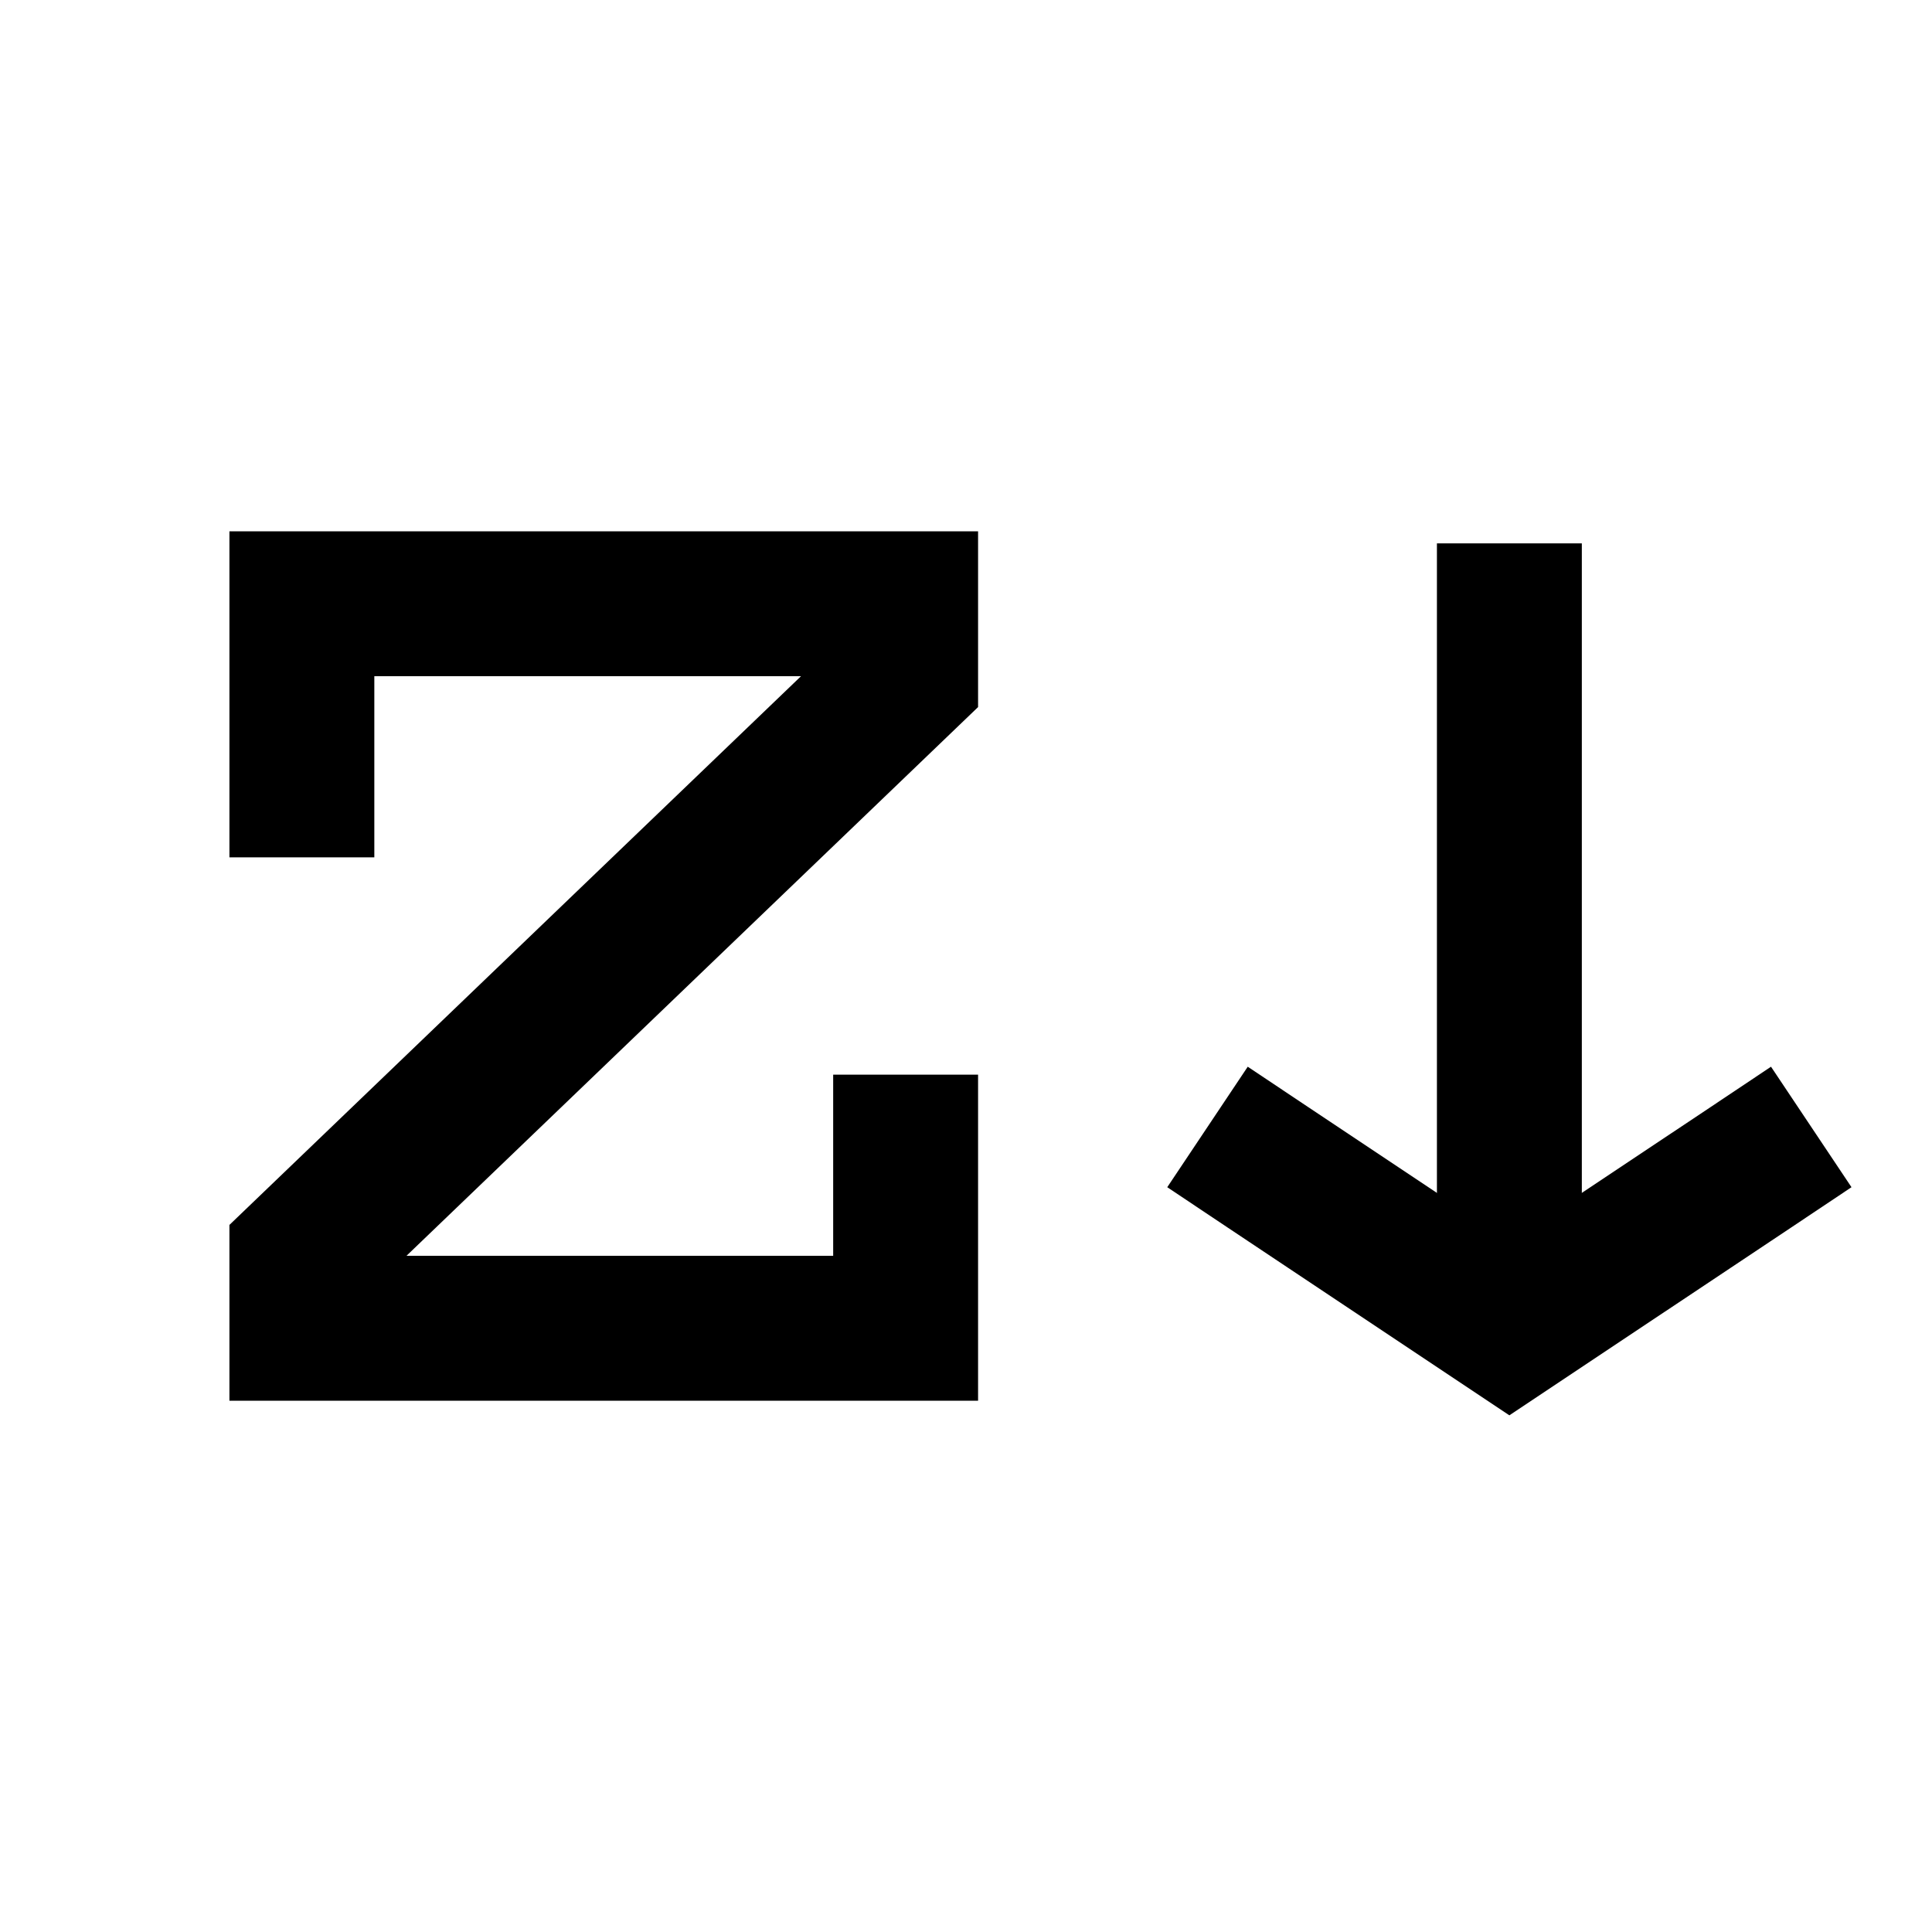
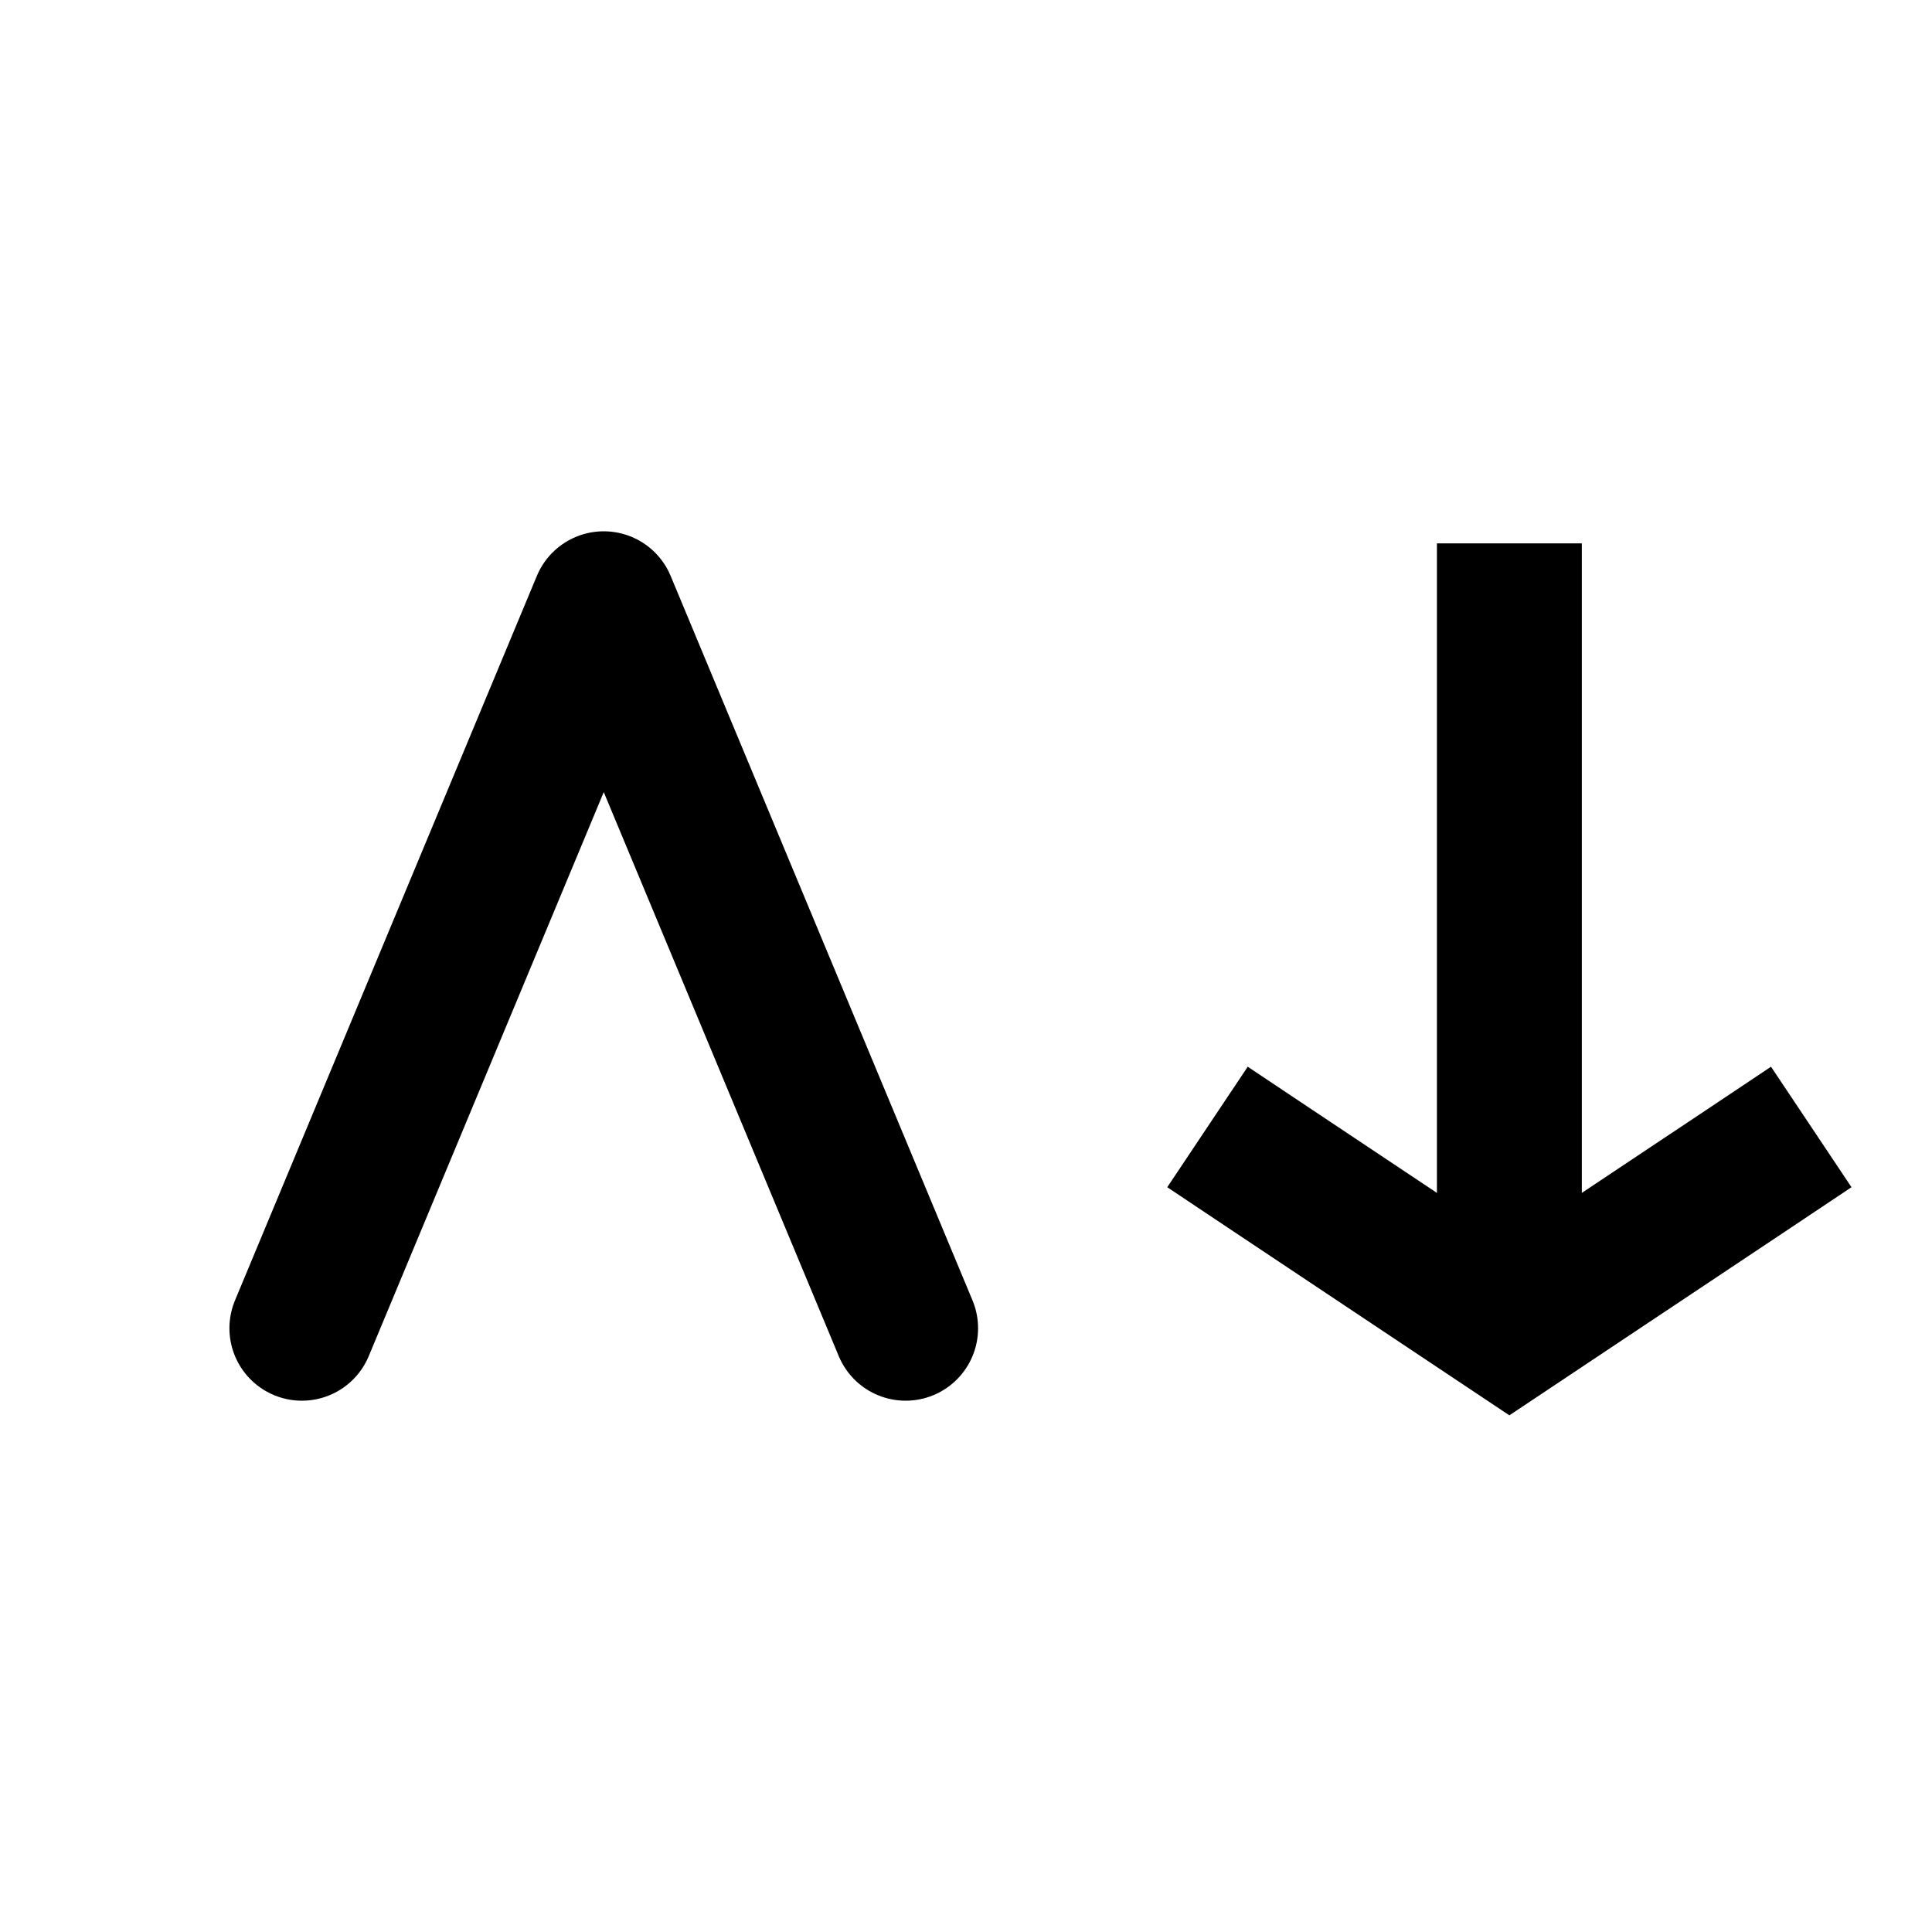
<svg xmlns="http://www.w3.org/2000/svg" width="16" height="16" viewBox="0 0 16 16" fill="none">
  <path d="M15 9.333L14.5 9.667L12.5 11L10.5 9.667L10 9.333" stroke="black" stroke-width="1.2" />
  <path d="M12.5 11V4.5" stroke="black" stroke-width="1.2" />
-   <path d="M7.5 8.9V11C5.431 11 4.569 11 2.5 11V10.4L7.5 5.6V5H2.5V7.1" stroke="black" stroke-width="1.2" />
+   <path d="M2.5 11L5 5L7.5 11" stroke="black" stroke-width="1.2" stroke-linejoin="round" stroke-linecap="round" />
</svg>
